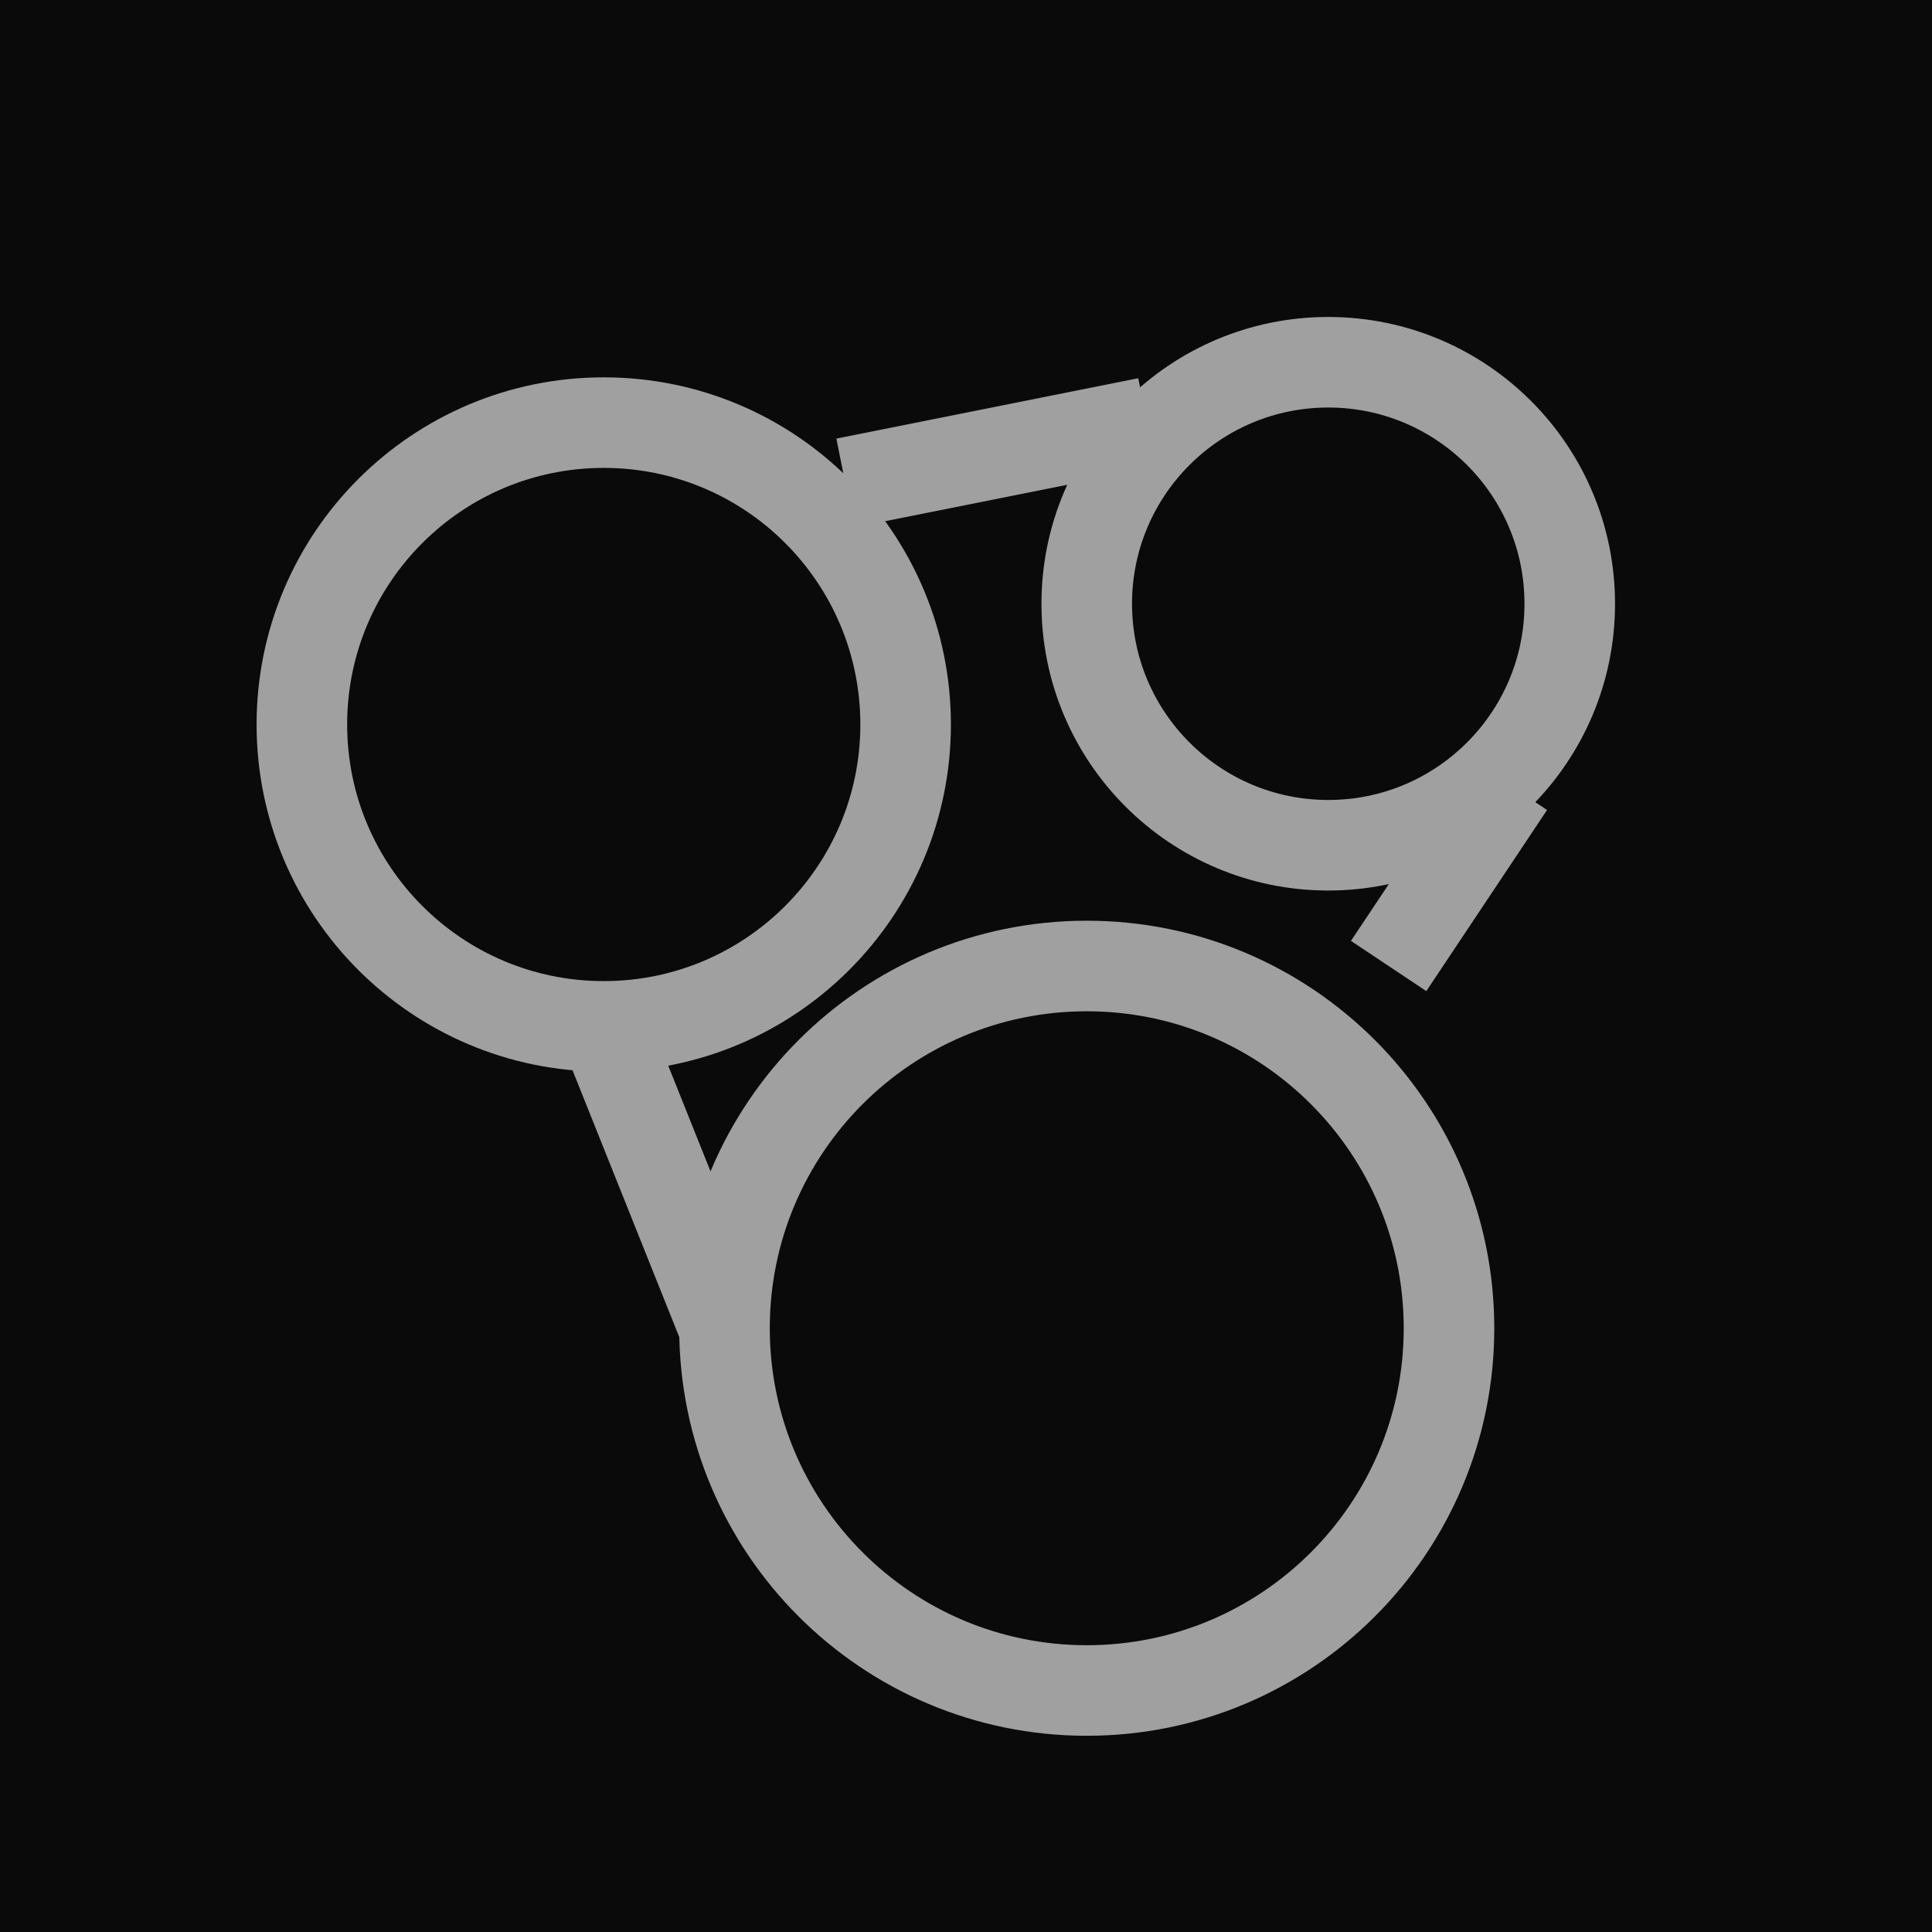
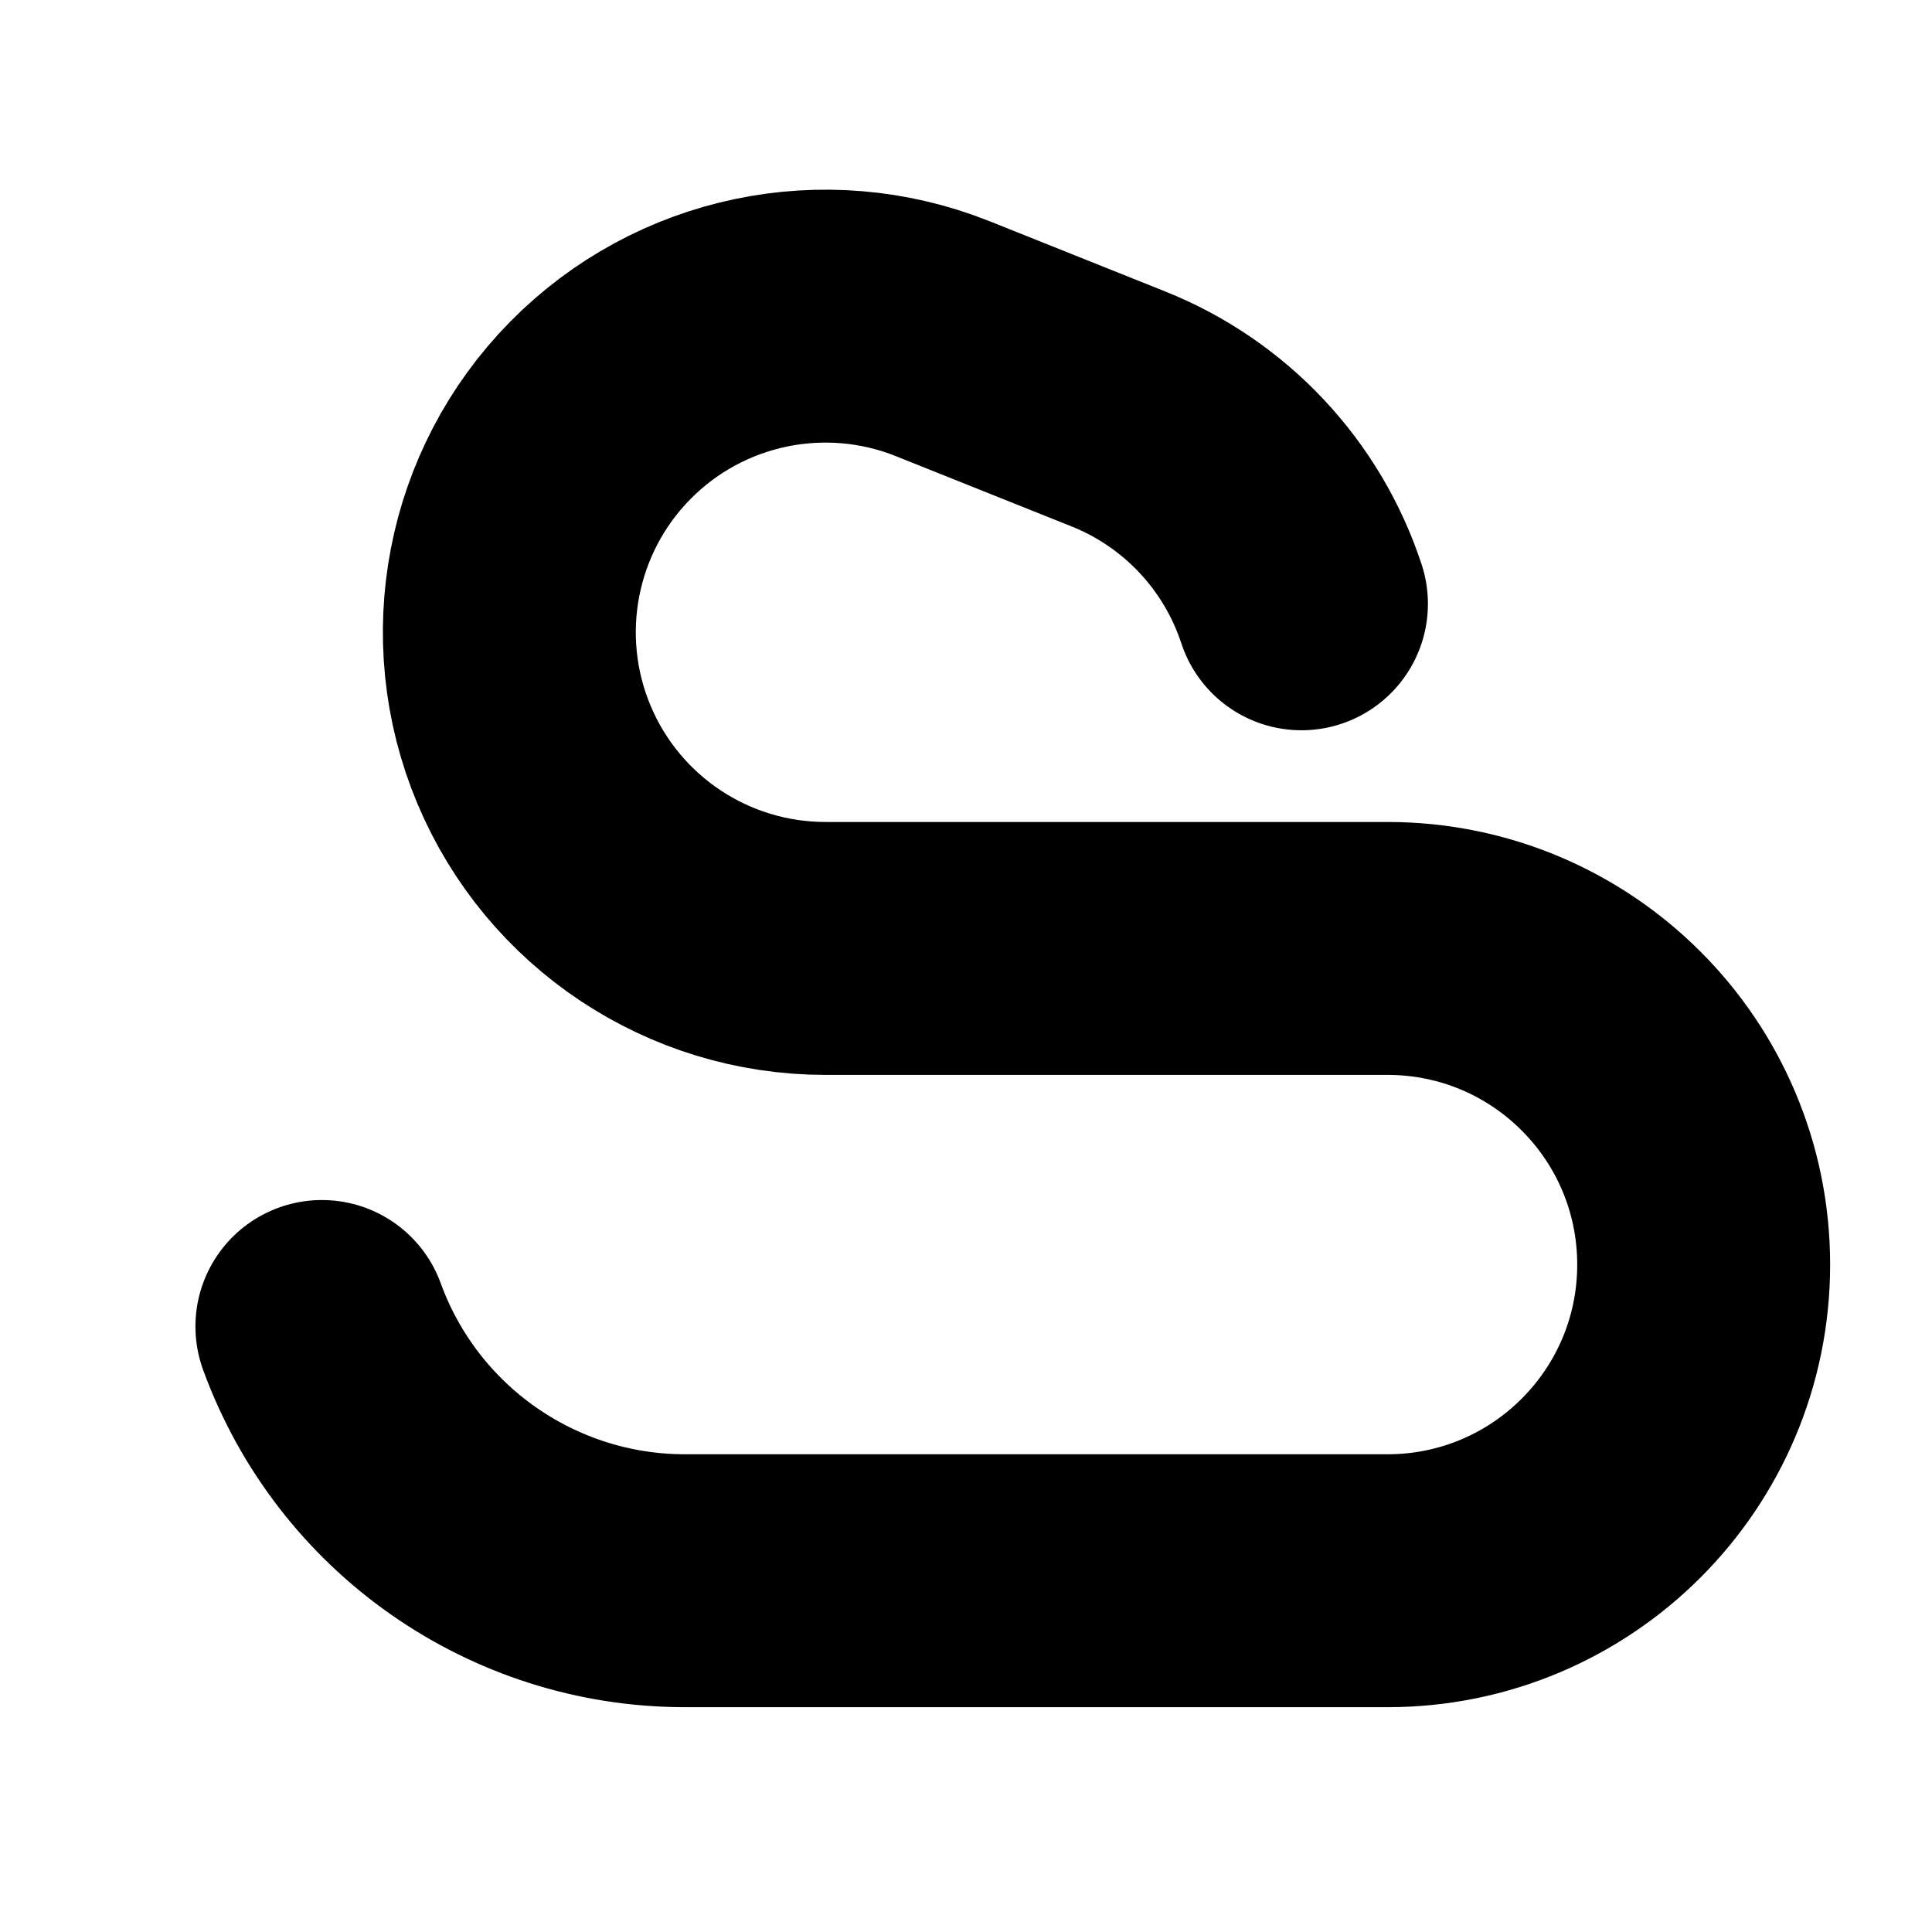
- <svg xmlns="http://www.w3.org/2000/svg" viewBox="0 0 32 32">
-   <rect width="32" height="32" fill="#0a0a0a" />
-   <circle cx="10" cy="12" r="5" fill="none" stroke="#a0a0a0" stroke-width="1.5" />
-   <circle cx="22" cy="10" r="4" fill="none" stroke="#a0a0a0" stroke-width="1.5" />
-   <circle cx="18" cy="22" r="6" fill="none" stroke="#a0a0a0" stroke-width="1.5" />
-   <path d="M14 8 L19 7 M25 13 L23 16 M12 22 L10 17" stroke="#a0a0a0" stroke-width="1.5" fill="none" />
+ <svg xmlns="http://www.w3.org/2000/svg" viewBox="-220 -160 440 440" width="32" height="32">
+   <g transform="translate(0, 0) scale(0.8)">
+     <path d="M -183.366 177.622 A 110.000 110.000 0 0 0 -80.000 250.000 L 120.000 250.000 A 90.000 90.000 0 0 0 120.000 70.000 L -40.000 70.000 A 90.000 90.000 0 1 1 -6.575 -103.563 L 43.425 -83.563 A 90.000 90.000 0 0 1 95.498 -28.108" fill="none" stroke="#000000" stroke-width="72" stroke-linecap="round" stroke-linejoin="round" />
+   </g>
</svg>
